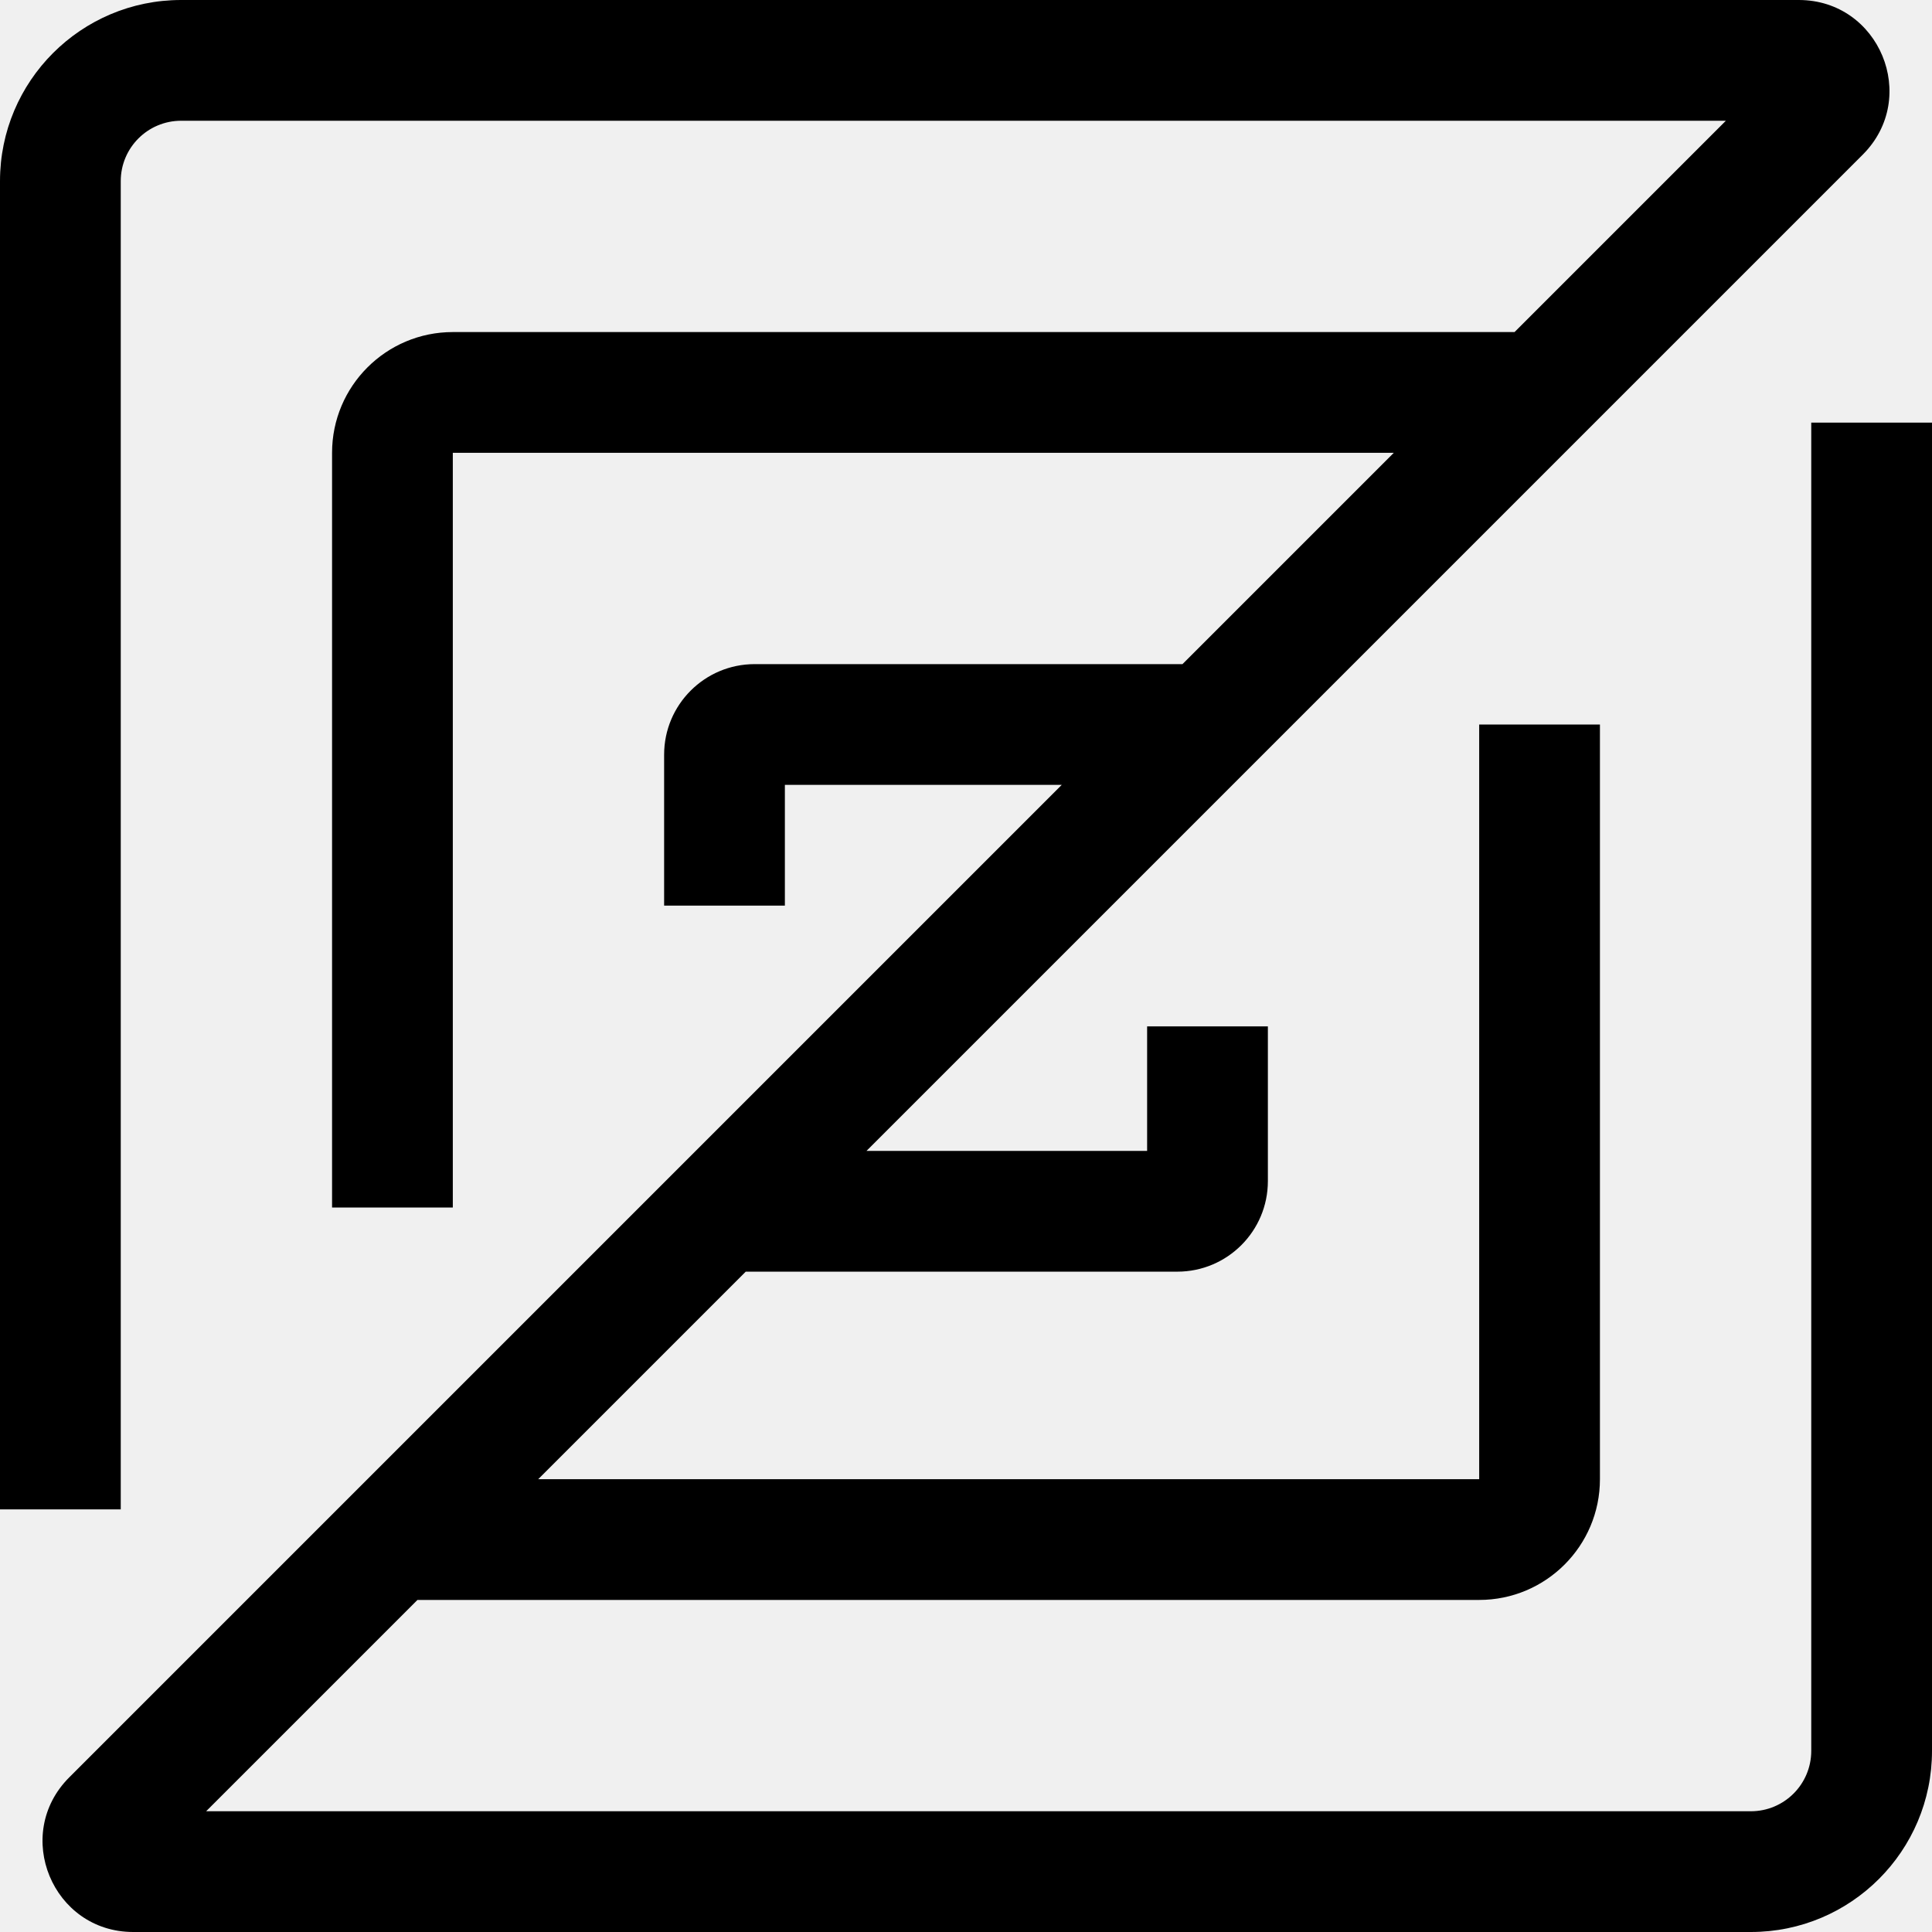
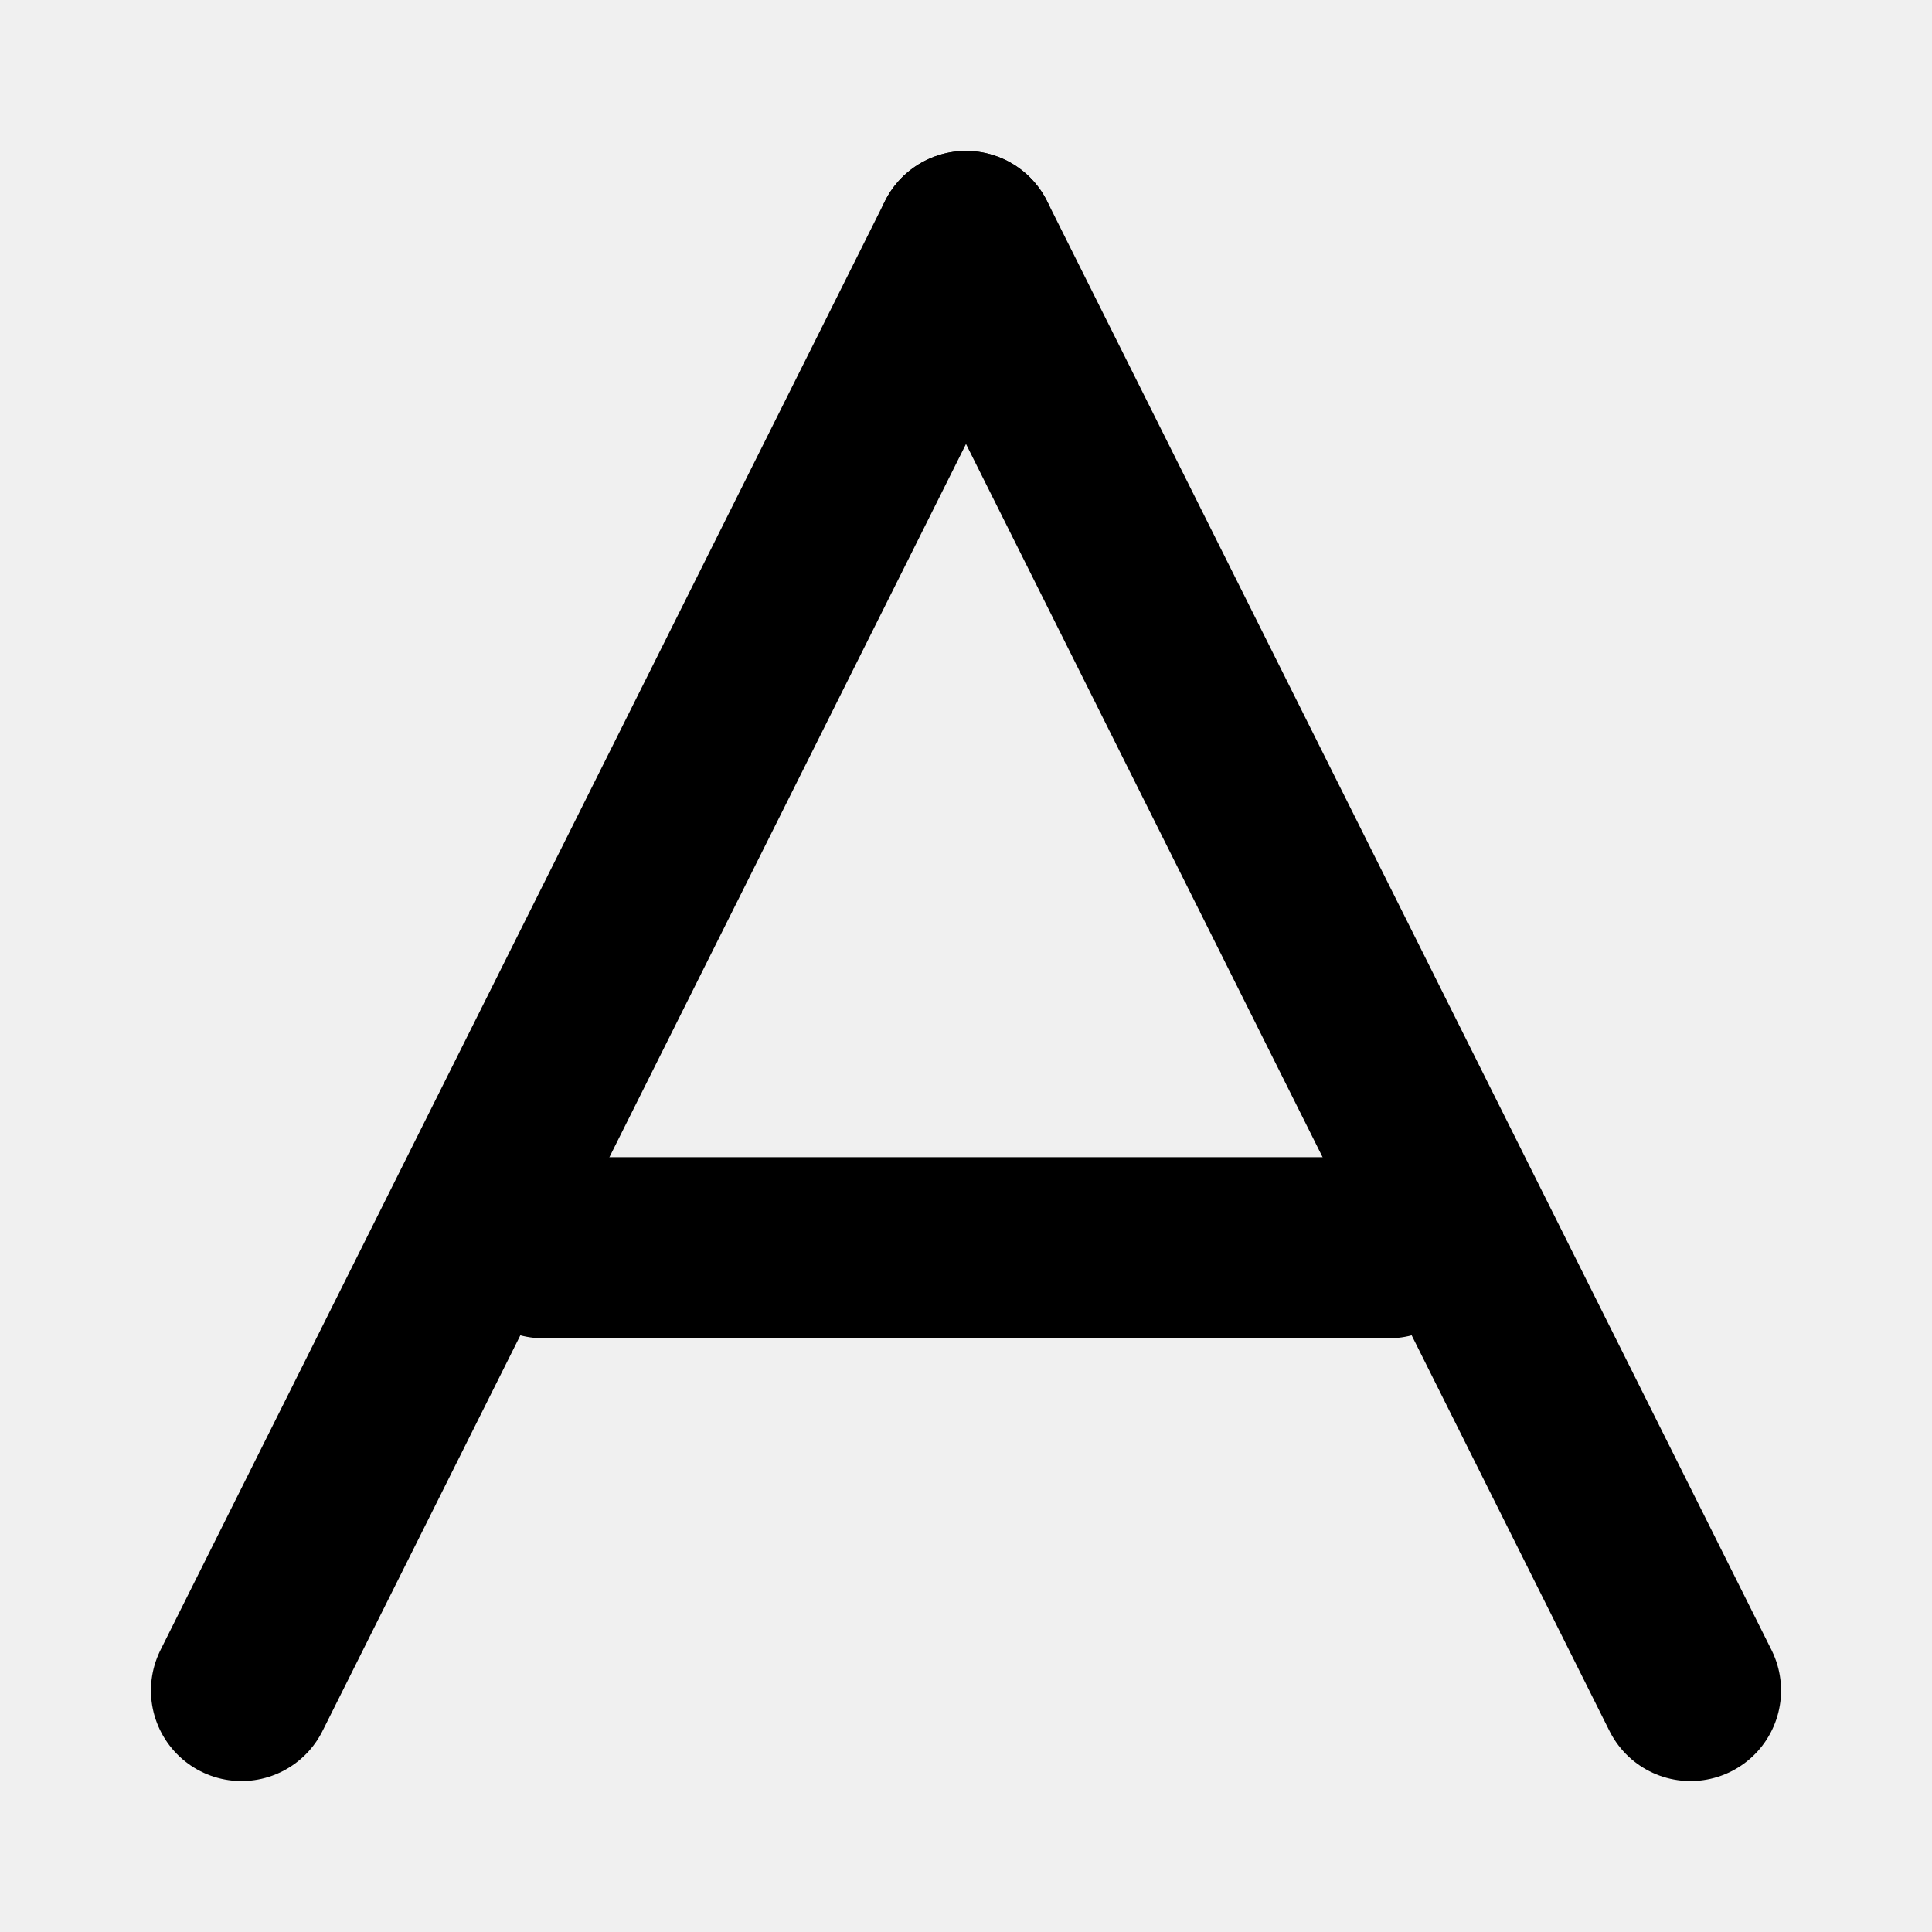
<svg xmlns="http://www.w3.org/2000/svg" width="96" height="96" viewBox="0 0 96 96" fill="none">
-   <g clip-path="url(#clip0_1957_1318)">
-     <path fill-rule="evenodd" clip-rule="evenodd" d="M9 6C7.343 6 6 7.343 6 9V75H0V9C0 4.029 4.029 0 9 0H89.379C93.388 0 95.395 4.847 92.561 7.682L43.055 57.188H57V51H63V58.688C63 61.173 60.985 63.188 58.5 63.188H37.055L26.743 73.5H73.5V36H79.5V73.5C79.5 76.814 76.814 79.5 73.5 79.5H20.743L10.243 90H87C88.657 90 90 88.657 90 87V21H96V87C96 91.971 91.971 96 87 96H6.621C2.612 96 0.605 91.153 3.439 88.318L52.757 39H39V45H33V37.5C33 35.015 35.015 33 37.5 33H58.757L69.257 22.5H22.5V60H16.5V22.5C16.5 19.186 19.186 16.5 22.5 16.5H75.257L85.757 6H9Z" fill="black" />
-   </g>
-   <defs>
-     <clipPath id="clip0_1957_1318">
-       <rect width="96" height="96" fill="white" />
-     </clipPath>
-   </defs>
+   <path d="M48 12 L84 84" stroke="black" stroke-width="9" stroke-linecap="round" stroke-linejoin="round" />
+   <path d="M48 12 L12 84" stroke="black" stroke-width="9" stroke-linecap="round" stroke-linejoin="round" />
+   <path d="M27 62 L69 62" stroke="black" stroke-width="9" stroke-linecap="round" />
</svg>
